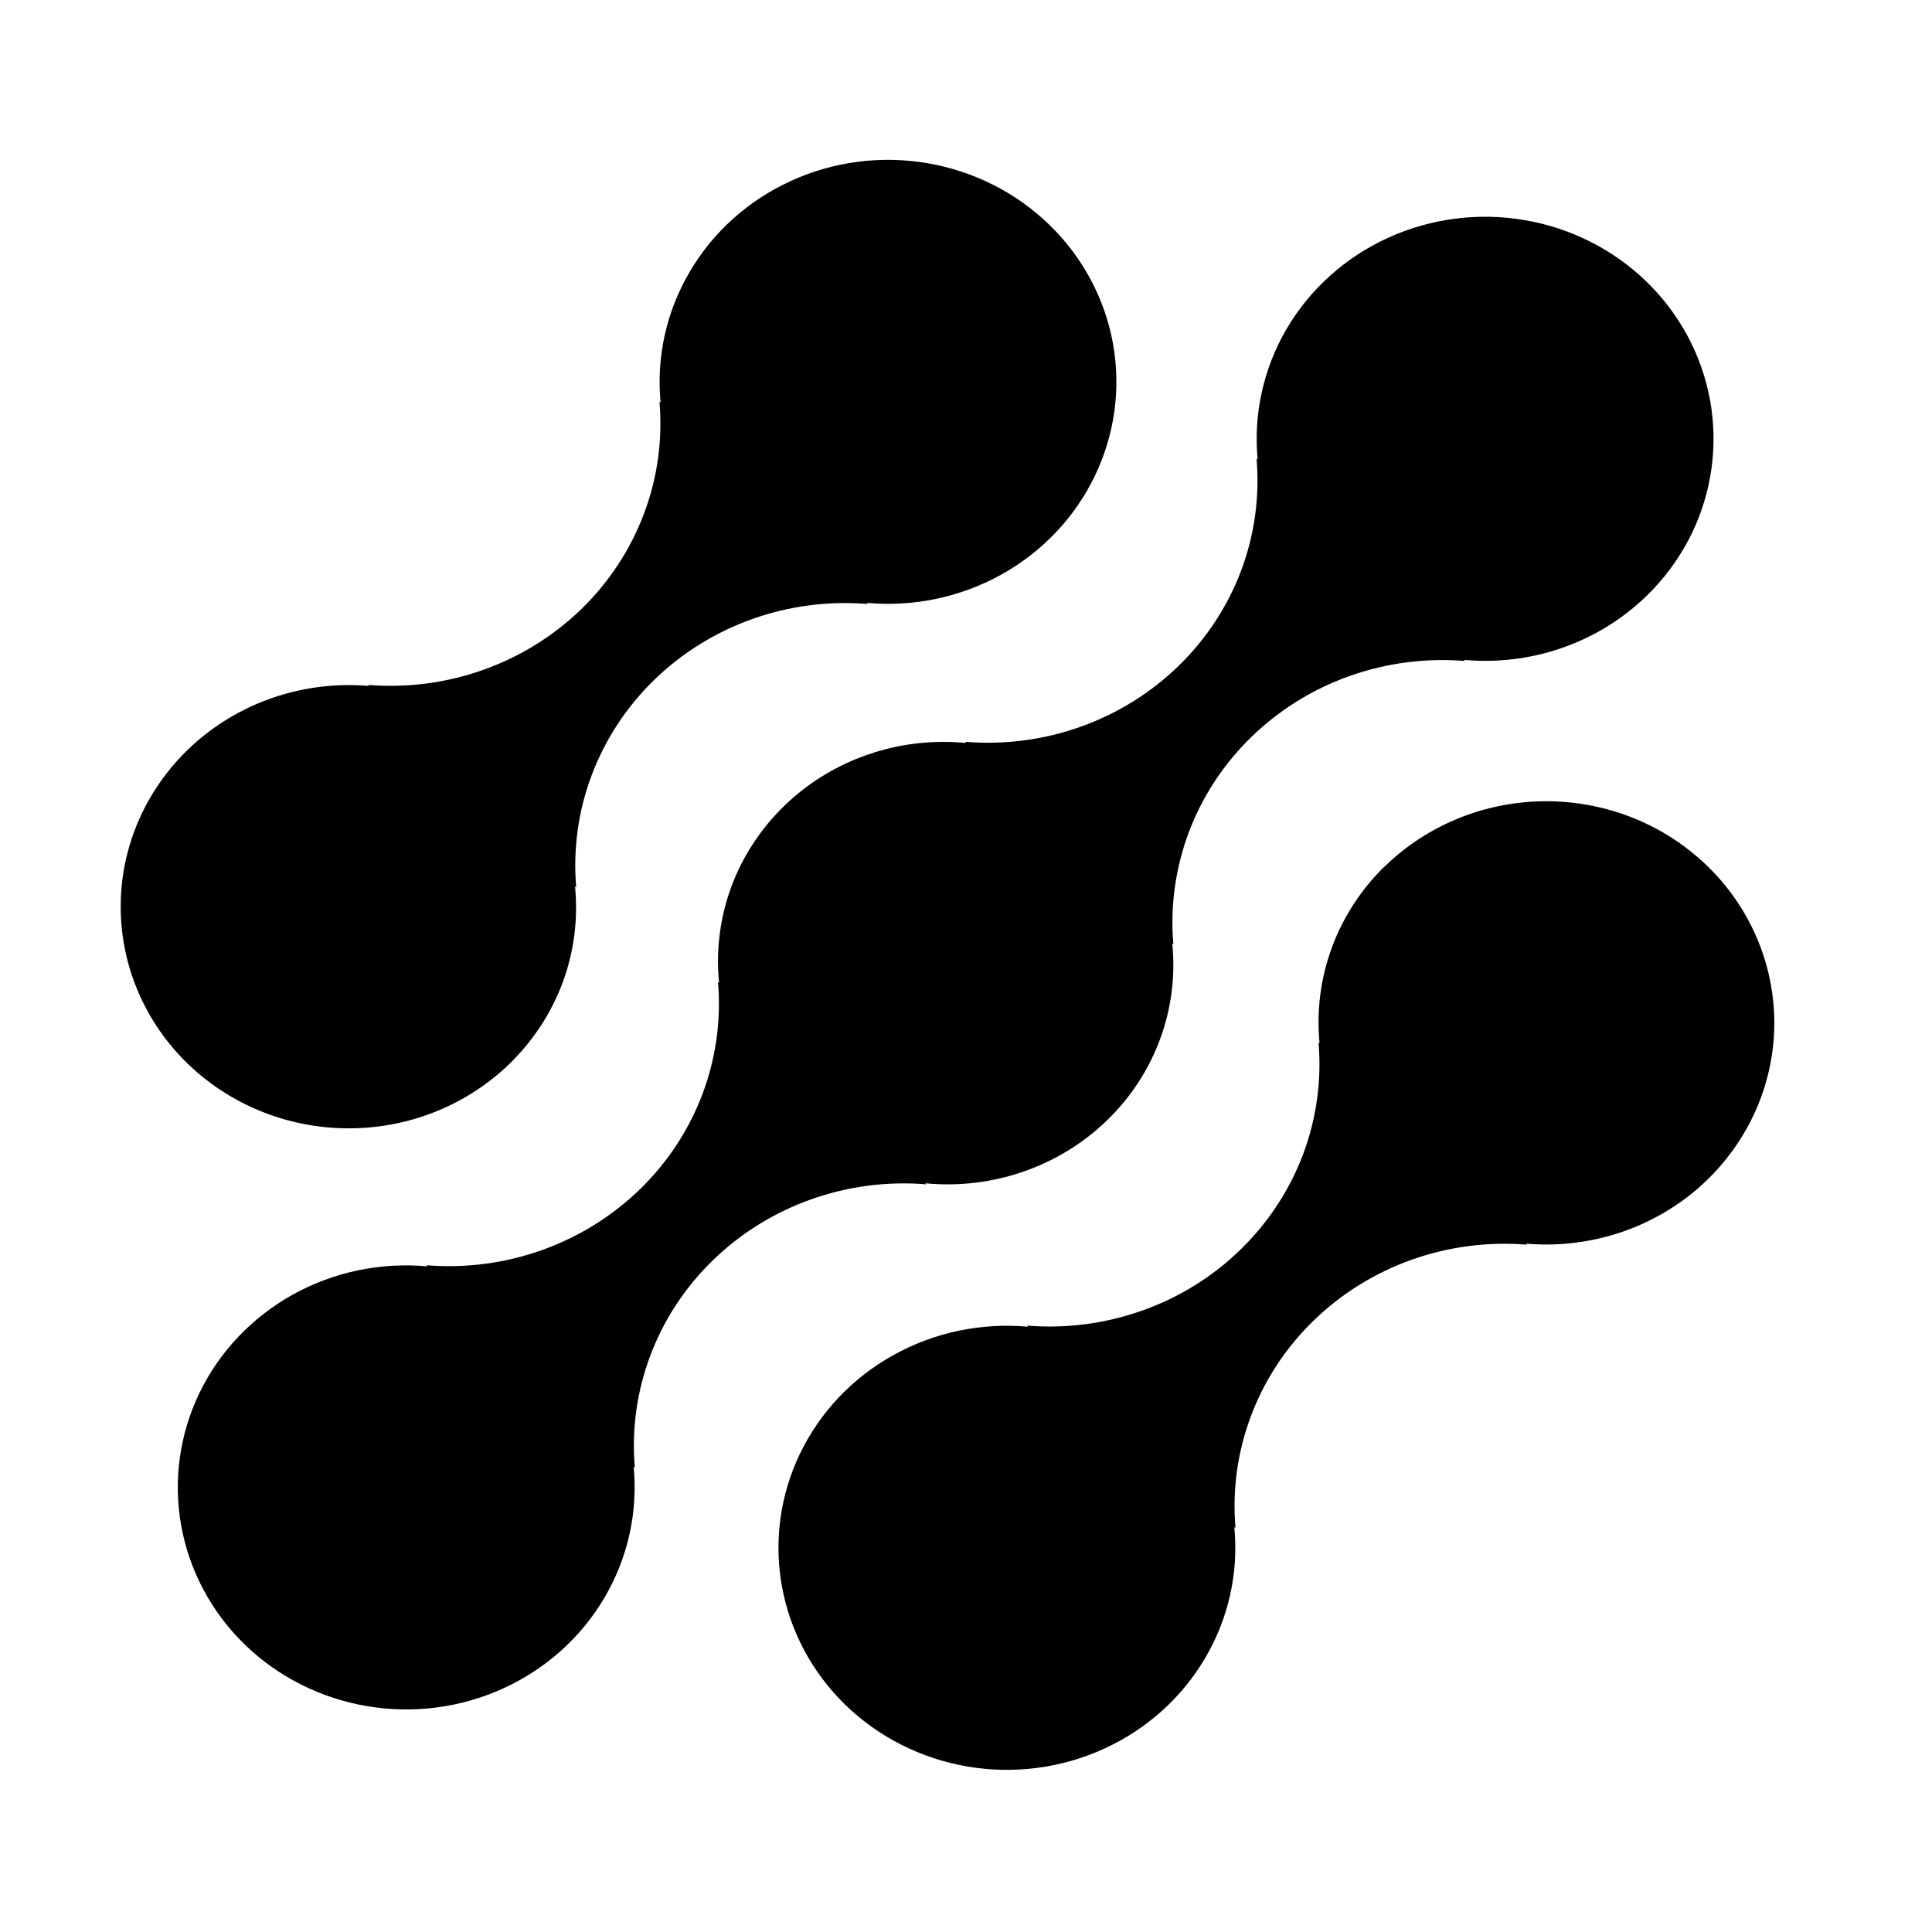
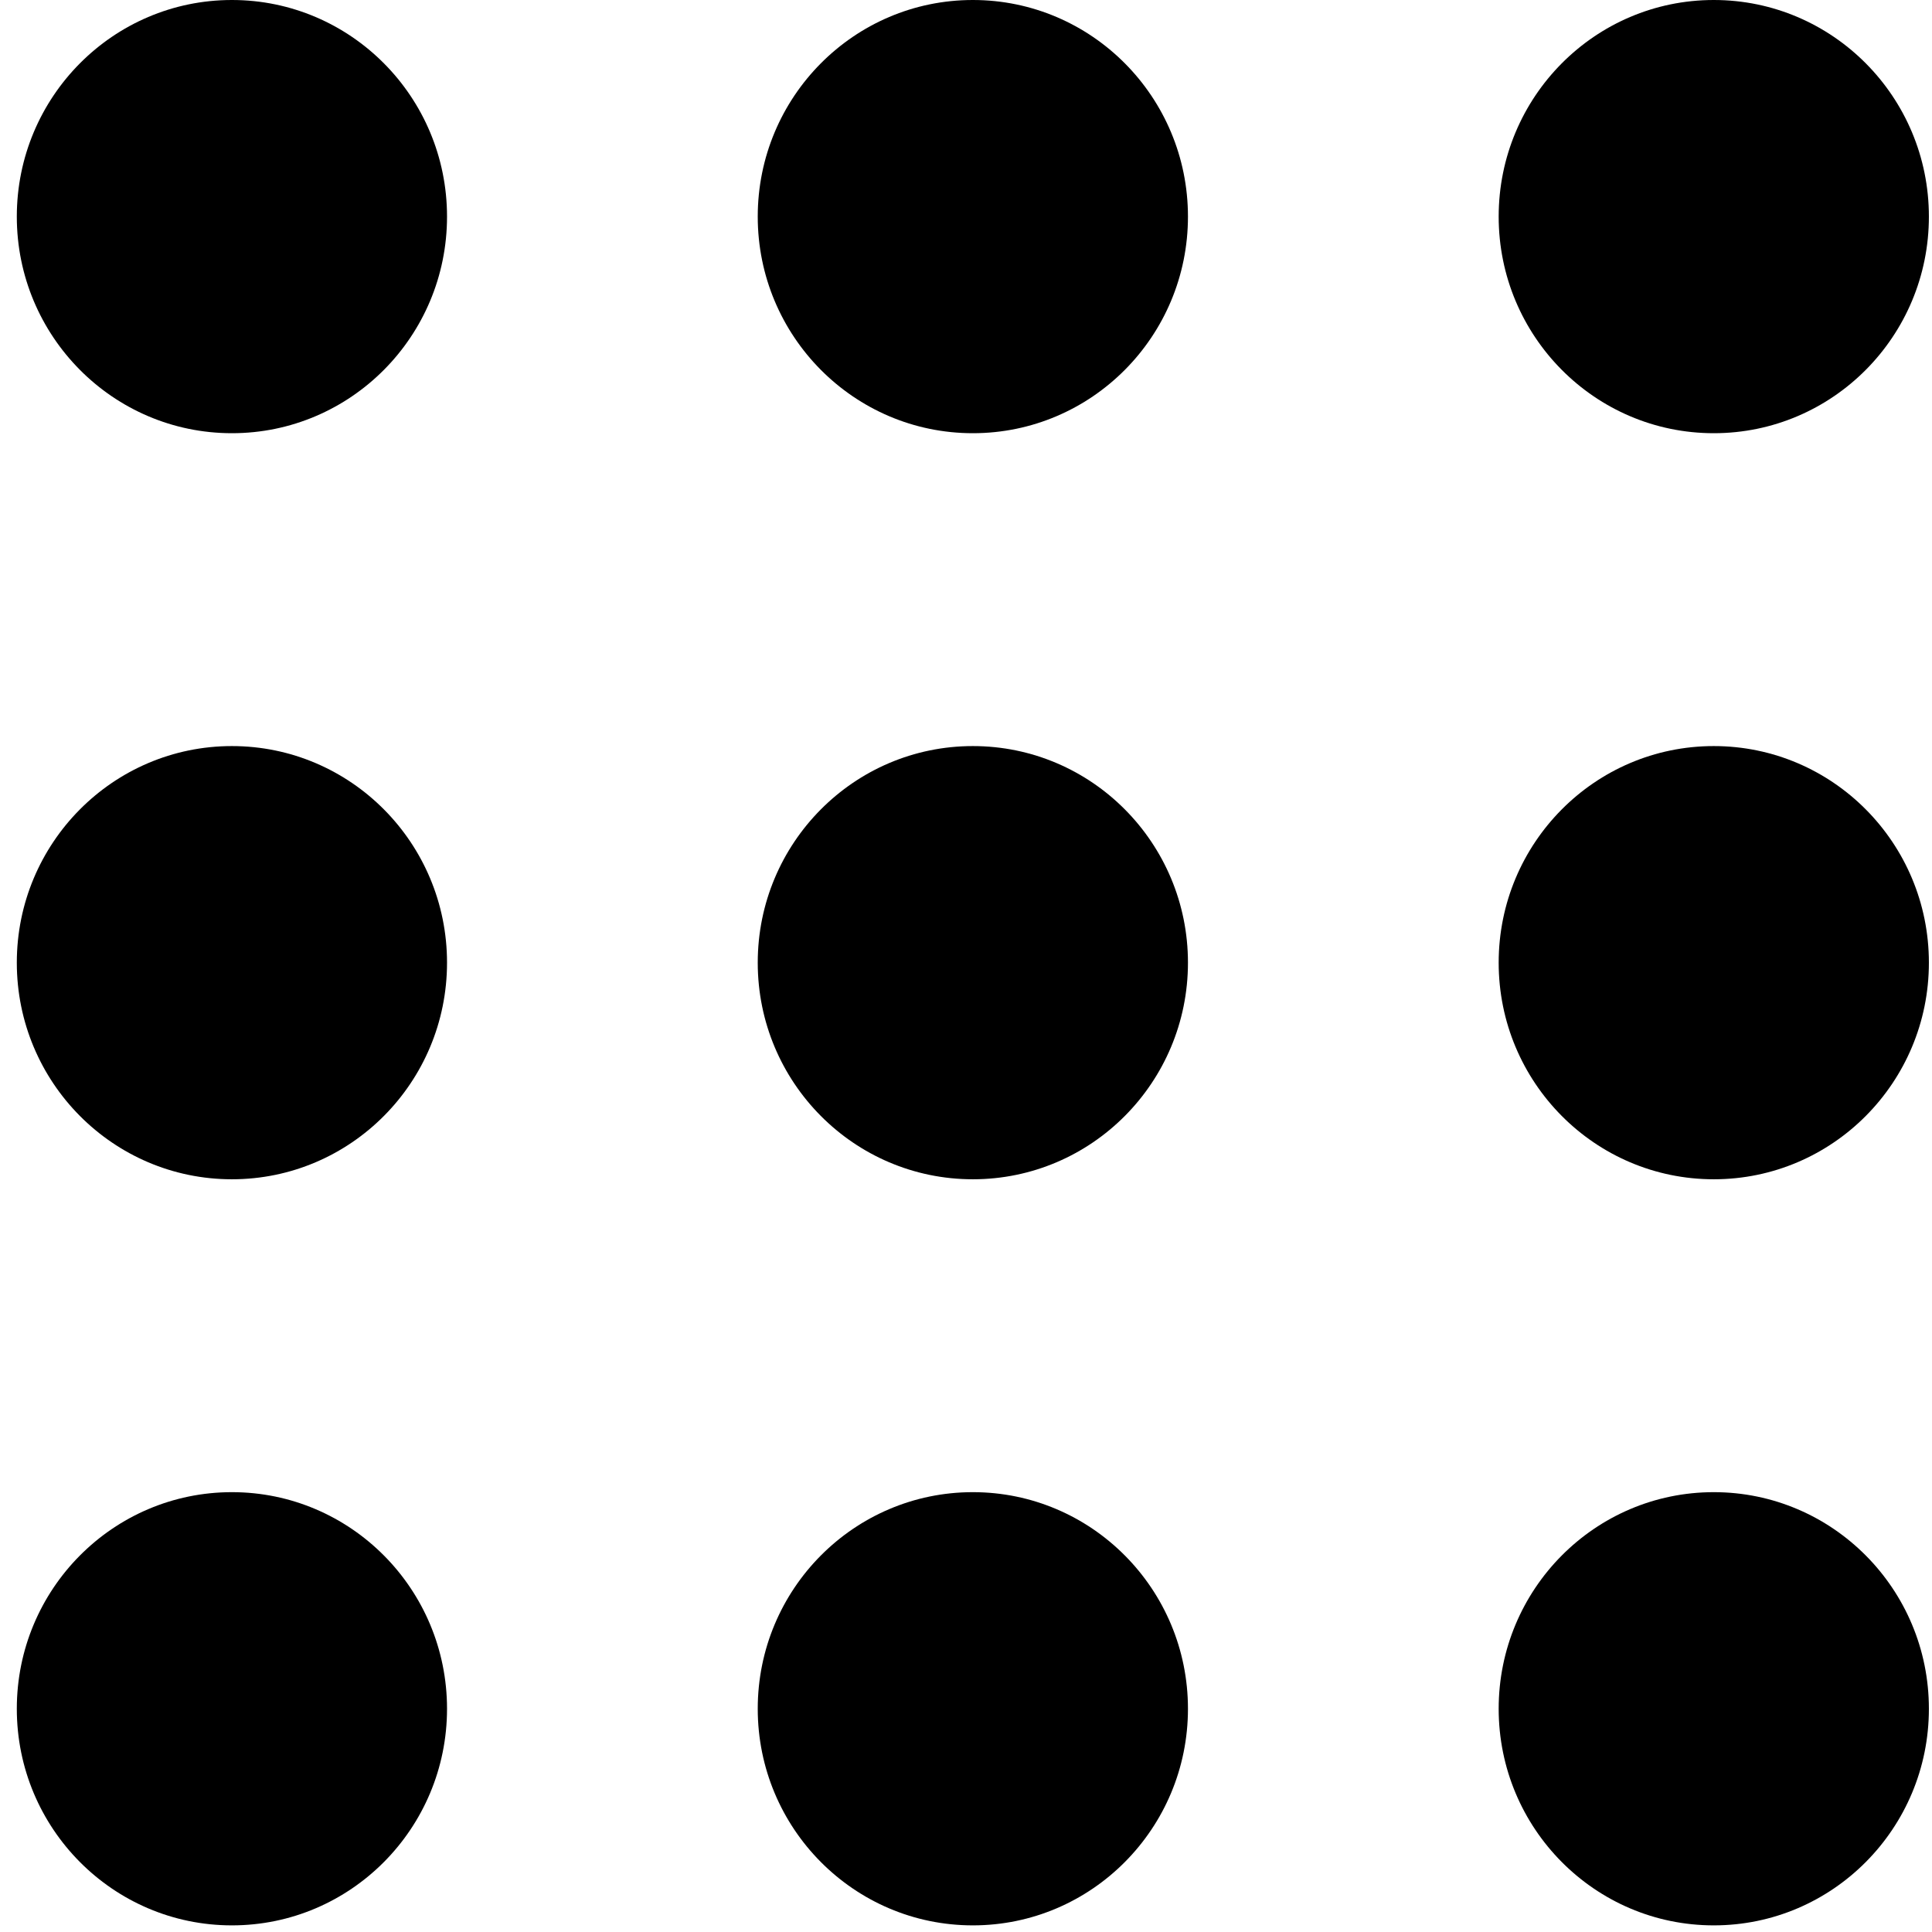
- <svg xmlns="http://www.w3.org/2000/svg" viewBox="0 0 24 24" fill="none" class="">
-   <path fill-rule="evenodd" clip-rule="evenodd" d="M6.993 12.196C6.853 12.576 6.629 12.921 6.337 13.207H6.338C6.002 13.535 5.586 13.776 5.128 13.906C4.671 14.036 4.187 14.052 3.721 13.952C3.256 13.852 2.824 13.64 2.465 13.335C2.106 13.029 1.833 12.641 1.67 12.205C1.507 11.77 1.46 11.301 1.532 10.843C1.605 10.385 1.796 9.952 2.087 9.585C2.377 9.218 2.759 8.928 3.195 8.742C3.632 8.556 4.11 8.48 4.585 8.521L4.571 8.508C5.057 8.548 5.546 8.484 6.004 8.321C6.462 8.158 6.878 7.9 7.223 7.565C7.567 7.23 7.833 6.826 8 6.38C8.168 5.935 8.233 5.46 8.192 4.987L8.206 5.001C8.152 4.436 8.278 3.868 8.568 3.376C8.857 2.883 9.296 2.489 9.824 2.248C10.352 2.006 10.944 1.929 11.519 2.027C12.094 2.125 12.624 2.392 13.037 2.794C13.45 3.195 13.725 3.71 13.826 4.269C13.926 4.828 13.847 5.403 13.598 5.917C13.35 6.43 12.945 6.857 12.438 7.138C11.931 7.42 11.347 7.542 10.766 7.489L10.781 7.503C10.295 7.463 9.806 7.526 9.347 7.689C8.889 7.852 8.473 8.11 8.128 8.445C7.783 8.78 7.517 9.185 7.35 9.63C7.182 10.075 7.117 10.551 7.158 11.024L7.143 11.01C7.183 11.411 7.132 11.816 6.993 12.196ZM11.508 14.712L11.493 14.699C11.906 14.739 12.323 14.69 12.714 14.554C13.105 14.419 13.46 14.201 13.754 13.915C14.048 13.63 14.273 13.285 14.412 12.905C14.552 12.525 14.603 12.12 14.562 11.718L14.576 11.732C14.535 11.259 14.601 10.784 14.768 10.338C14.936 9.893 15.201 9.489 15.546 9.154C15.891 8.819 16.307 8.56 16.765 8.398C17.223 8.235 17.712 8.171 18.198 8.211L18.183 8.197C18.765 8.251 19.349 8.128 19.856 7.847C20.363 7.565 20.768 7.138 21.017 6.625C21.265 6.111 21.344 5.535 21.244 4.976C21.143 4.417 20.868 3.902 20.455 3.5C20.042 3.099 19.512 2.831 18.937 2.734C18.362 2.636 17.77 2.713 17.241 2.955C16.713 3.196 16.274 3.59 15.984 4.083C15.695 4.576 15.569 5.144 15.623 5.709L15.609 5.695C15.65 6.167 15.585 6.643 15.418 7.088C15.25 7.533 14.985 7.938 14.64 8.273C14.295 8.608 13.879 8.866 13.421 9.029C12.963 9.192 12.474 9.255 11.988 9.215L12.002 9.23C11.588 9.189 11.171 9.238 10.78 9.374C10.389 9.509 10.034 9.727 9.74 10.013C9.447 10.298 9.222 10.643 9.082 11.023C8.943 11.403 8.892 11.809 8.933 12.21L8.919 12.197C8.96 12.669 8.894 13.144 8.727 13.589C8.559 14.035 8.294 14.439 7.949 14.774C7.604 15.109 7.188 15.367 6.73 15.53C6.272 15.693 5.783 15.757 5.297 15.717L5.311 15.731C4.73 15.678 4.146 15.8 3.639 16.081C3.132 16.363 2.726 16.79 2.478 17.303C2.23 17.817 2.15 18.393 2.251 18.952C2.351 19.511 2.627 20.026 3.039 20.428C3.452 20.829 3.983 21.097 4.558 21.194C5.133 21.292 5.725 21.215 6.254 20.973C6.782 20.732 7.221 20.338 7.51 19.845C7.8 19.352 7.926 18.784 7.871 18.219L7.886 18.233C7.845 17.76 7.911 17.285 8.078 16.84C8.246 16.394 8.511 15.99 8.856 15.655C9.201 15.32 9.617 15.062 10.075 14.899C10.533 14.736 11.022 14.672 11.508 14.712ZM17.2 10.763C16.907 11.049 16.683 11.394 16.544 11.774C16.404 12.154 16.353 12.559 16.392 12.96L16.379 12.947C16.42 13.419 16.354 13.894 16.187 14.34C16.019 14.785 15.754 15.189 15.409 15.524C15.064 15.86 14.648 16.118 14.19 16.28C13.732 16.443 13.243 16.507 12.757 16.467L12.771 16.481C12.19 16.428 11.606 16.551 11.099 16.833C10.592 17.114 10.187 17.541 9.939 18.055C9.691 18.569 9.612 19.144 9.713 19.703C9.813 20.262 10.089 20.778 10.502 21.179C10.915 21.58 11.445 21.847 12.021 21.945C12.596 22.042 13.188 21.965 13.716 21.723C14.244 21.482 14.683 21.088 14.972 20.595C15.262 20.102 15.388 19.534 15.333 18.969L15.348 18.983C15.307 18.51 15.372 18.035 15.54 17.59C15.707 17.144 15.973 16.74 16.318 16.405C16.663 16.07 17.078 15.812 17.536 15.649C17.994 15.486 18.483 15.422 18.97 15.462L18.955 15.449C19.43 15.49 19.908 15.414 20.344 15.229C20.781 15.043 21.163 14.753 21.453 14.385C21.744 14.018 21.935 13.585 22.008 13.127C22.081 12.669 22.033 12.201 21.87 11.765C21.707 11.33 21.434 10.941 21.075 10.636C20.717 10.33 20.285 10.118 19.819 10.018C19.354 9.918 18.87 9.934 18.412 10.064C17.955 10.194 17.538 10.435 17.202 10.763H17.2Z" fill="currentColor" />
+ <svg xmlns="http://www.w3.org/2000/svg" viewBox="0 0 97 97" fill="none" class="">
+   <path d="M22.444 10.875C22.444 16.881 17.608 21.75 11.644 21.75C5.679 21.75 0.844 16.881 0.844 10.875C0.844 4.869 5.679 0 11.644 0C17.608 0 22.444 4.869 22.444 10.875Z" fill="currentColor" />
+   <path d="M59.644 10.875C59.644 16.881 54.809 21.75 48.844 21.75C42.879 21.75 38.044 16.881 38.044 10.875C38.044 4.869 42.879 0 48.844 0C54.809 0 59.644 4.869 59.644 10.875Z" fill="currentColor" />
+   <path d="M96.844 10.875C96.844 16.881 92.009 21.75 86.044 21.75C80.079 21.75 75.244 16.881 75.244 10.875C75.244 4.869 80.079 0 86.044 0C92.009 0 96.844 4.869 96.844 10.875Z" fill="currentColor" />
+   <path d="M22.444 48.333C22.444 54.34 17.608 59.208 11.644 59.208C5.679 59.208 0.844 54.34 0.844 48.333C0.844 42.327 5.679 37.458 11.644 37.458C17.608 37.458 22.444 42.327 22.444 48.333Z" fill="currentColor" />
+   <path d="M59.644 48.333C59.644 54.34 54.809 59.208 48.844 59.208C42.879 59.208 38.044 54.34 38.044 48.333C38.044 42.327 42.879 37.458 48.844 37.458C54.809 37.458 59.644 42.327 59.644 48.333Z" fill="currentColor" />
+   <path d="M96.844 48.333C96.844 54.34 92.009 59.208 86.044 59.208C80.079 59.208 75.244 54.34 75.244 48.333C75.244 42.327 80.079 37.458 86.044 37.458C92.009 37.458 96.844 42.327 96.844 48.333Z" fill="currentColor" />
+   <path d="M22.444 85.792C22.444 91.798 17.608 96.667 11.644 96.667C5.679 96.667 0.844 91.798 0.844 85.792C0.844 79.786 5.679 74.917 11.644 74.917C17.608 74.917 22.444 79.786 22.444 85.792Z" fill="currentColor" />
+   <path d="M59.644 85.792C59.644 91.798 54.809 96.667 48.844 96.667C42.879 96.667 38.044 91.798 38.044 85.792C38.044 79.786 42.879 74.917 48.844 74.917C54.809 74.917 59.644 79.786 59.644 85.792Z" fill="currentColor" />
+   <path d="M96.844 85.792C96.844 91.798 92.009 96.667 86.044 96.667C80.079 96.667 75.244 91.798 75.244 85.792C75.244 79.786 80.079 74.917 86.044 74.917C92.009 74.917 96.844 79.786 96.844 85.792Z" fill="currentColor" />
</svg>
